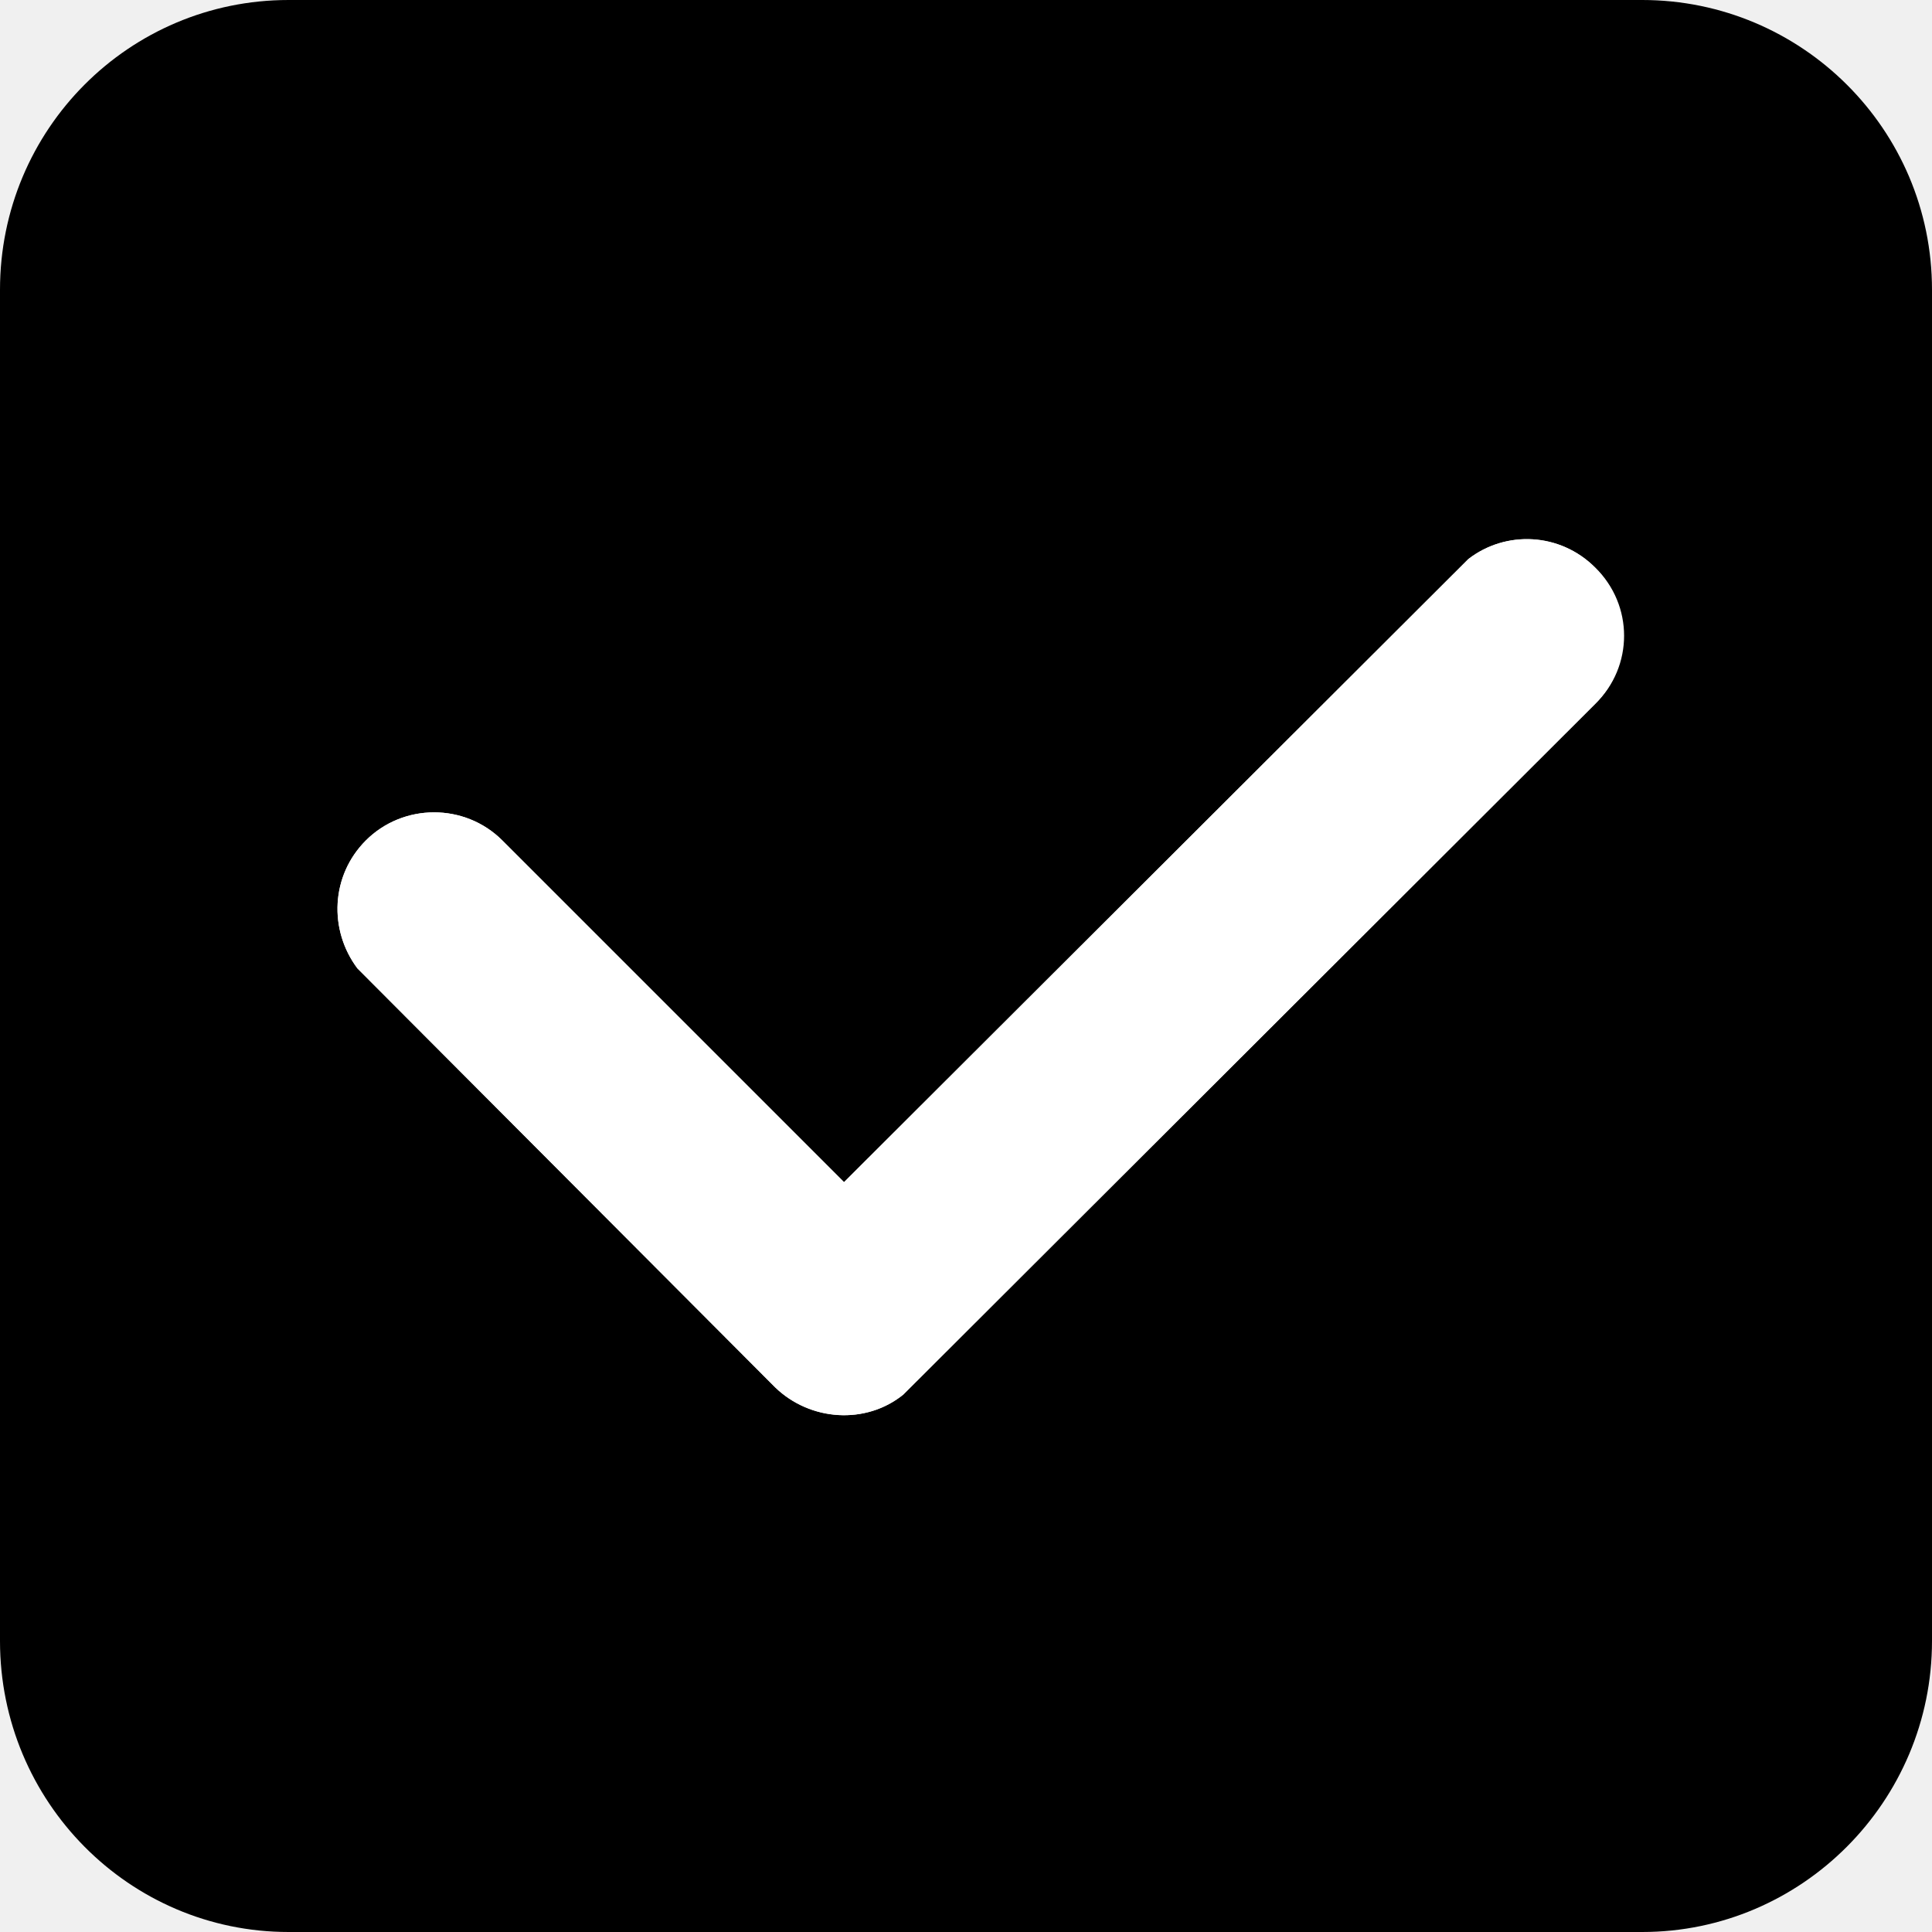
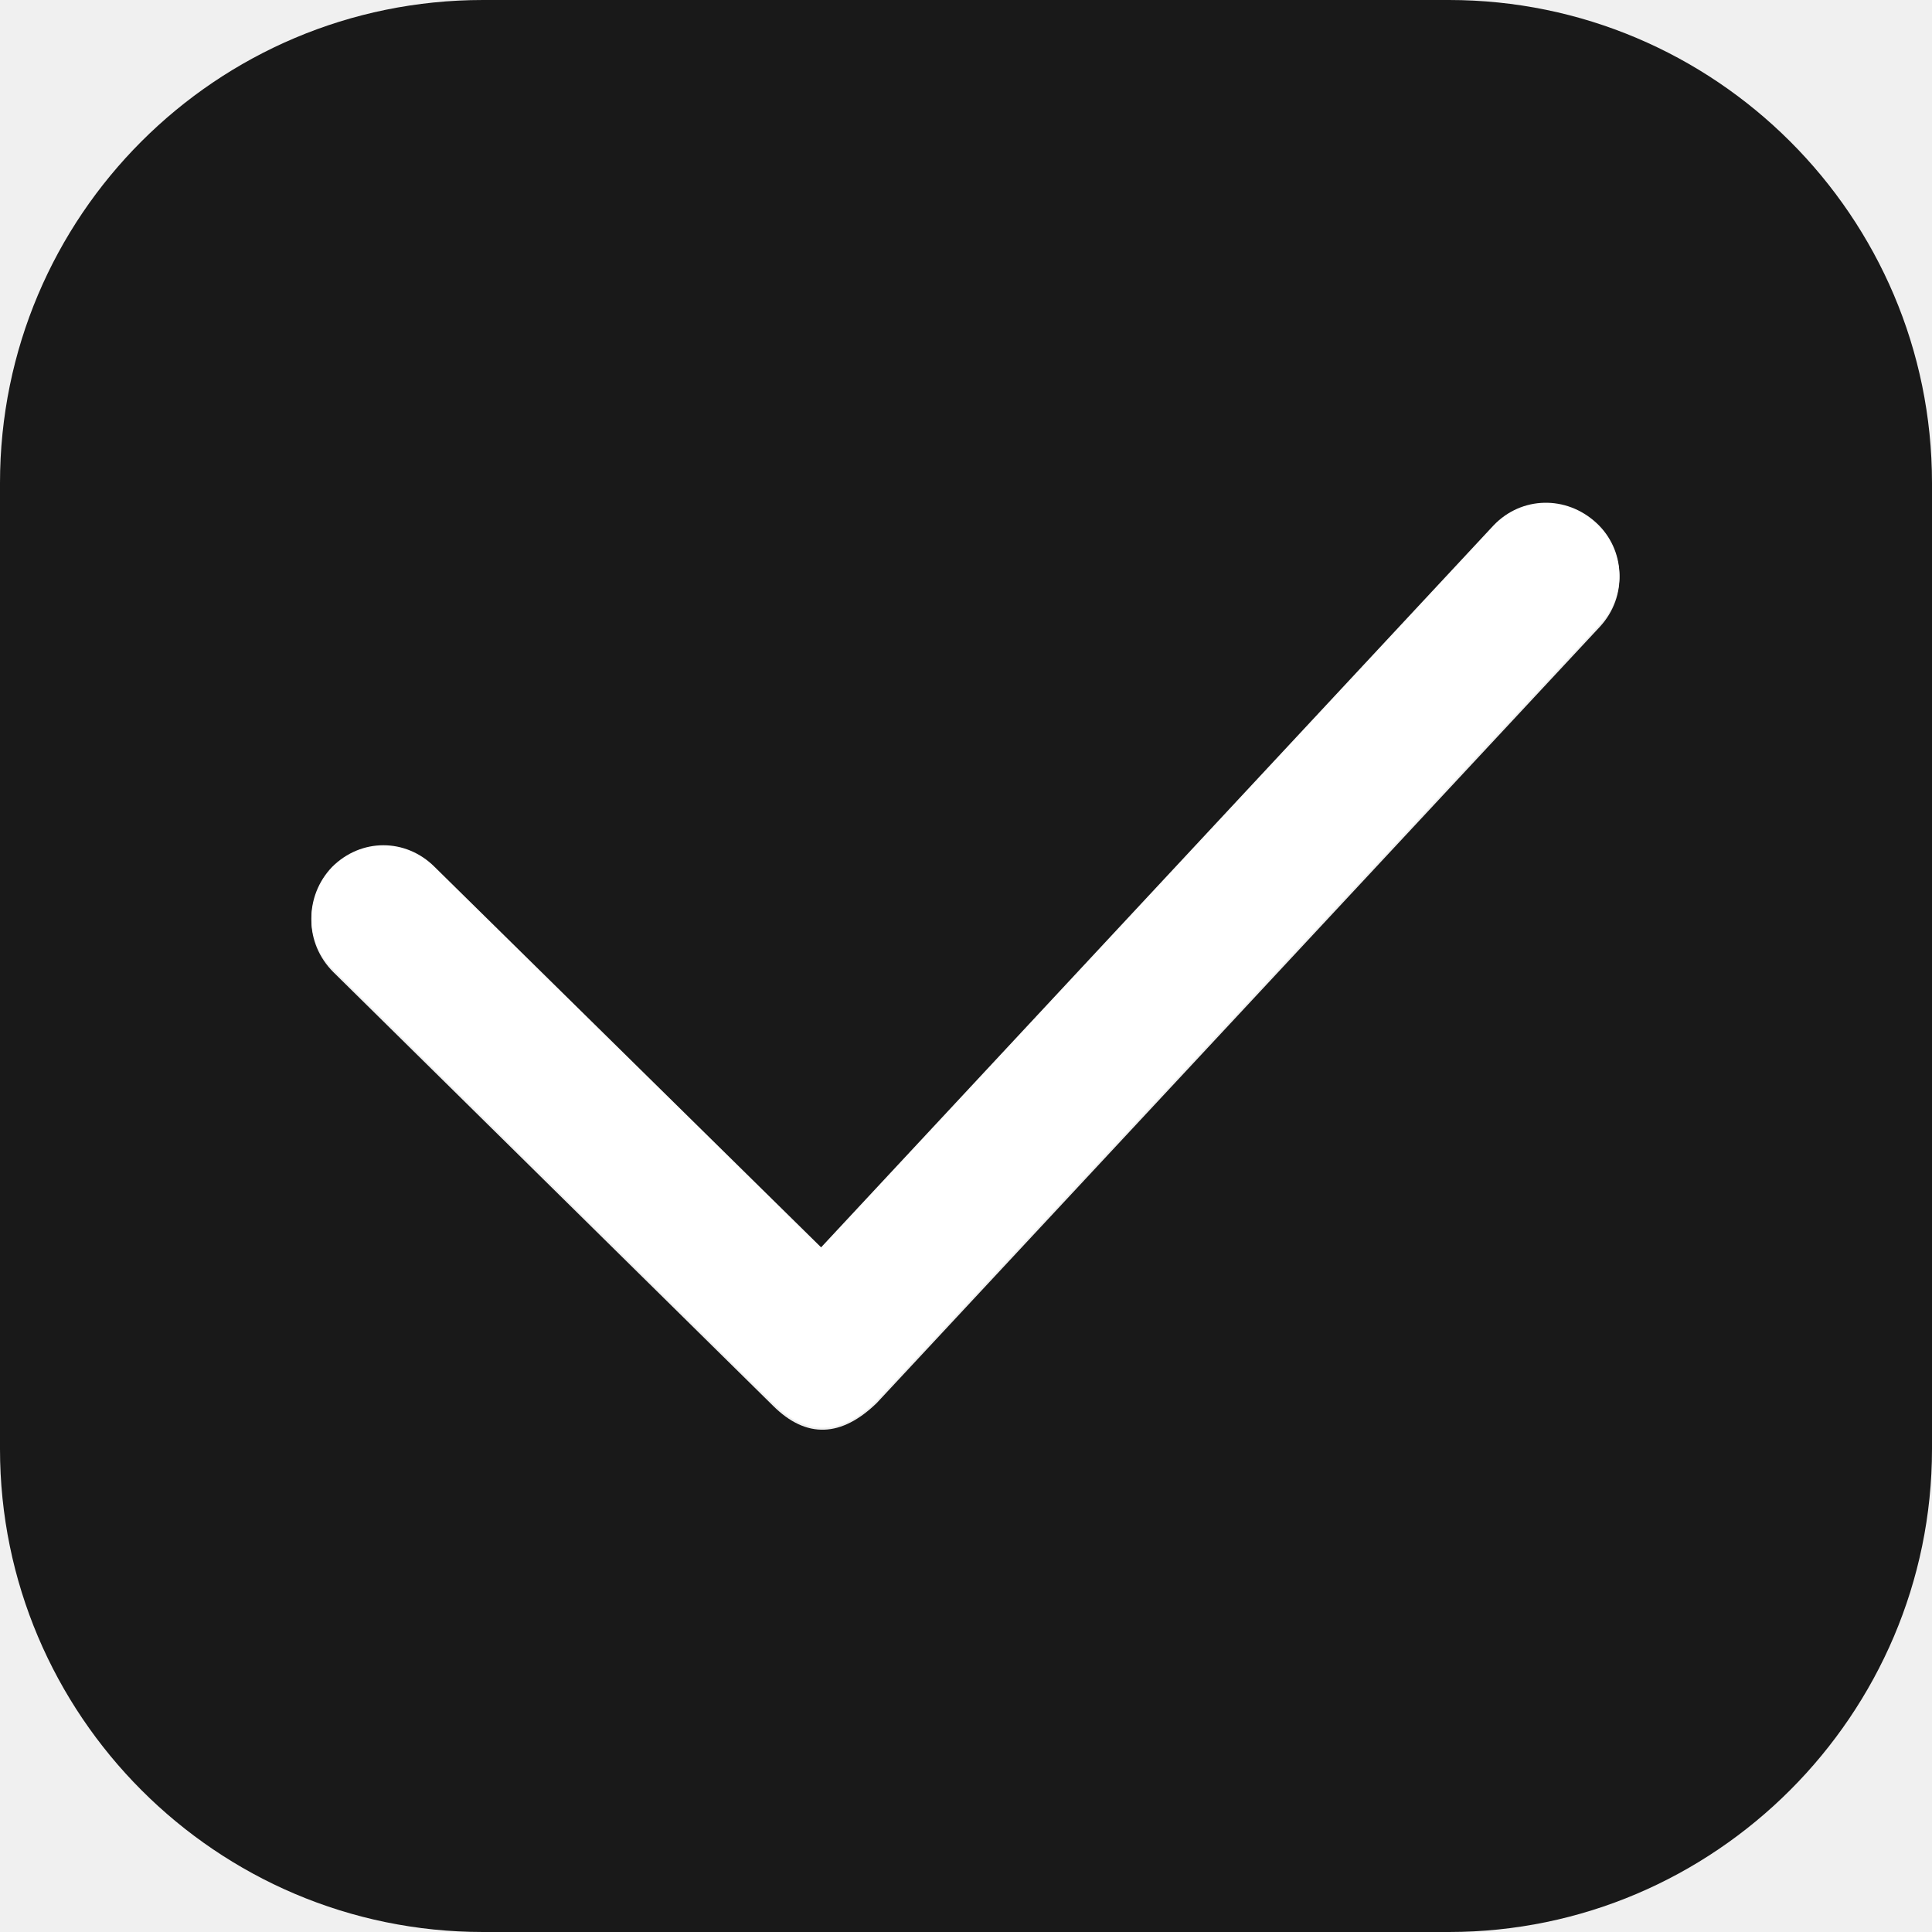
<svg xmlns="http://www.w3.org/2000/svg" width="16" height="16" viewBox="0 0 16 16" fill="none">
-   <defs>
-     <clipPath id="clip164_69300">
-       <rect id="checked-sur" width="16" height="16" fill="white" fill-opacity="0" />
-     </clipPath>
-   </defs>
-   <g clip-path="url(#clip164_69300)">
-     <path id="形状备份" d="M13.6 0C14.92 0 16 1.07 16 2.4L16 13.59C16 14.92 14.92 16 13.6 16L2.39 16C1.07 16 0 14.92 0 13.59L0 2.4C0 1.07 1.07 0 2.39 0L13.6 0ZM13.21 4.7C12.92 4.41 12.47 4.39 12.16 4.63L6.99 9.79L4.16 6.96C3.85 6.65 3.34 6.65 3.03 6.96C2.74 7.25 2.72 7.7 2.96 8.02L6.42 11.49C6.71 11.77 7.17 11.8 7.48 11.55L13.21 5.83C13.52 5.52 13.52 5.01 13.21 4.7Z" fill="#000000" fill-opacity="1" fill-rule="nonzero" />
-     <path id="形状备份" d="M16 2.4L16 13.59C16 14.92 14.92 16 13.6 16L2.39 16C1.07 16 0 14.92 0 13.59L0 2.4C0 1.07 1.07 0 2.39 0L13.6 0C14.92 0 16 1.07 16 2.4ZM12.16 4.63L6.99 9.79L4.16 6.96C3.85 6.65 3.34 6.65 3.03 6.96C2.74 7.25 2.72 7.7 2.96 8.02L6.42 11.49C6.71 11.77 7.17 11.8 7.48 11.55L13.21 5.83C13.52 5.52 13.52 5.01 13.21 4.7C12.92 4.41 12.47 4.39 12.16 4.63Z" stroke="#000000" stroke-opacity="0" stroke-width="1" />
-     <path id="路径" d="M13.21 4.7C12.92 4.41 12.47 4.39 12.16 4.63L6.99 9.79L4.16 6.96C3.85 6.65 3.34 6.65 3.03 6.96C2.74 7.25 2.72 7.7 2.96 8.02L6.42 11.49C6.71 11.77 7.17 11.8 7.48 11.55L13.21 5.83C13.53 5.52 13.53 5.01 13.21 4.7Z" fill="#FFFFFF" fill-opacity="1" fill-rule="nonzero" />
-   </g>
+   <defs />
+   <path id="矢量 3" d="M4 16L12 16C14.2 16 16 14.2 16 12L16 4C16 1.79 14.2 0 12 0L4 0C1.79 0 0 1.79 0 4L0 12C0 14.2 1.79 16 4 16ZM7.26 11.62L13.25 5.19C13.48 4.94 13.46 4.57 13.22 4.34C12.97 4.11 12.6 4.13 12.37 4.37L6.8 10.35L3.6 7.19C3.36 6.96 2.99 6.96 2.75 7.2C2.52 7.44 2.52 7.81 2.76 8.05L6.4 11.64C6.68 11.92 6.97 11.9 7.26 11.62Z" fill="#191919" fill-opacity="1" fill-rule="evenodd" />
+   <path id="Stroke 3 (边框)" d="M13.25 5.17L7.26 11.6C6.97 11.89 6.68 11.9 6.4 11.62L2.76 8.03C2.52 7.8 2.52 7.42 2.75 7.18C2.99 6.94 3.36 6.94 3.6 7.18L6.8 10.33L12.37 4.35C12.6 4.11 12.97 4.1 13.22 4.33C13.46 4.55 13.48 4.93 13.25 5.17Z" fill="#FFFFFF" fill-opacity="1" fill-rule="evenodd" />
</svg>
